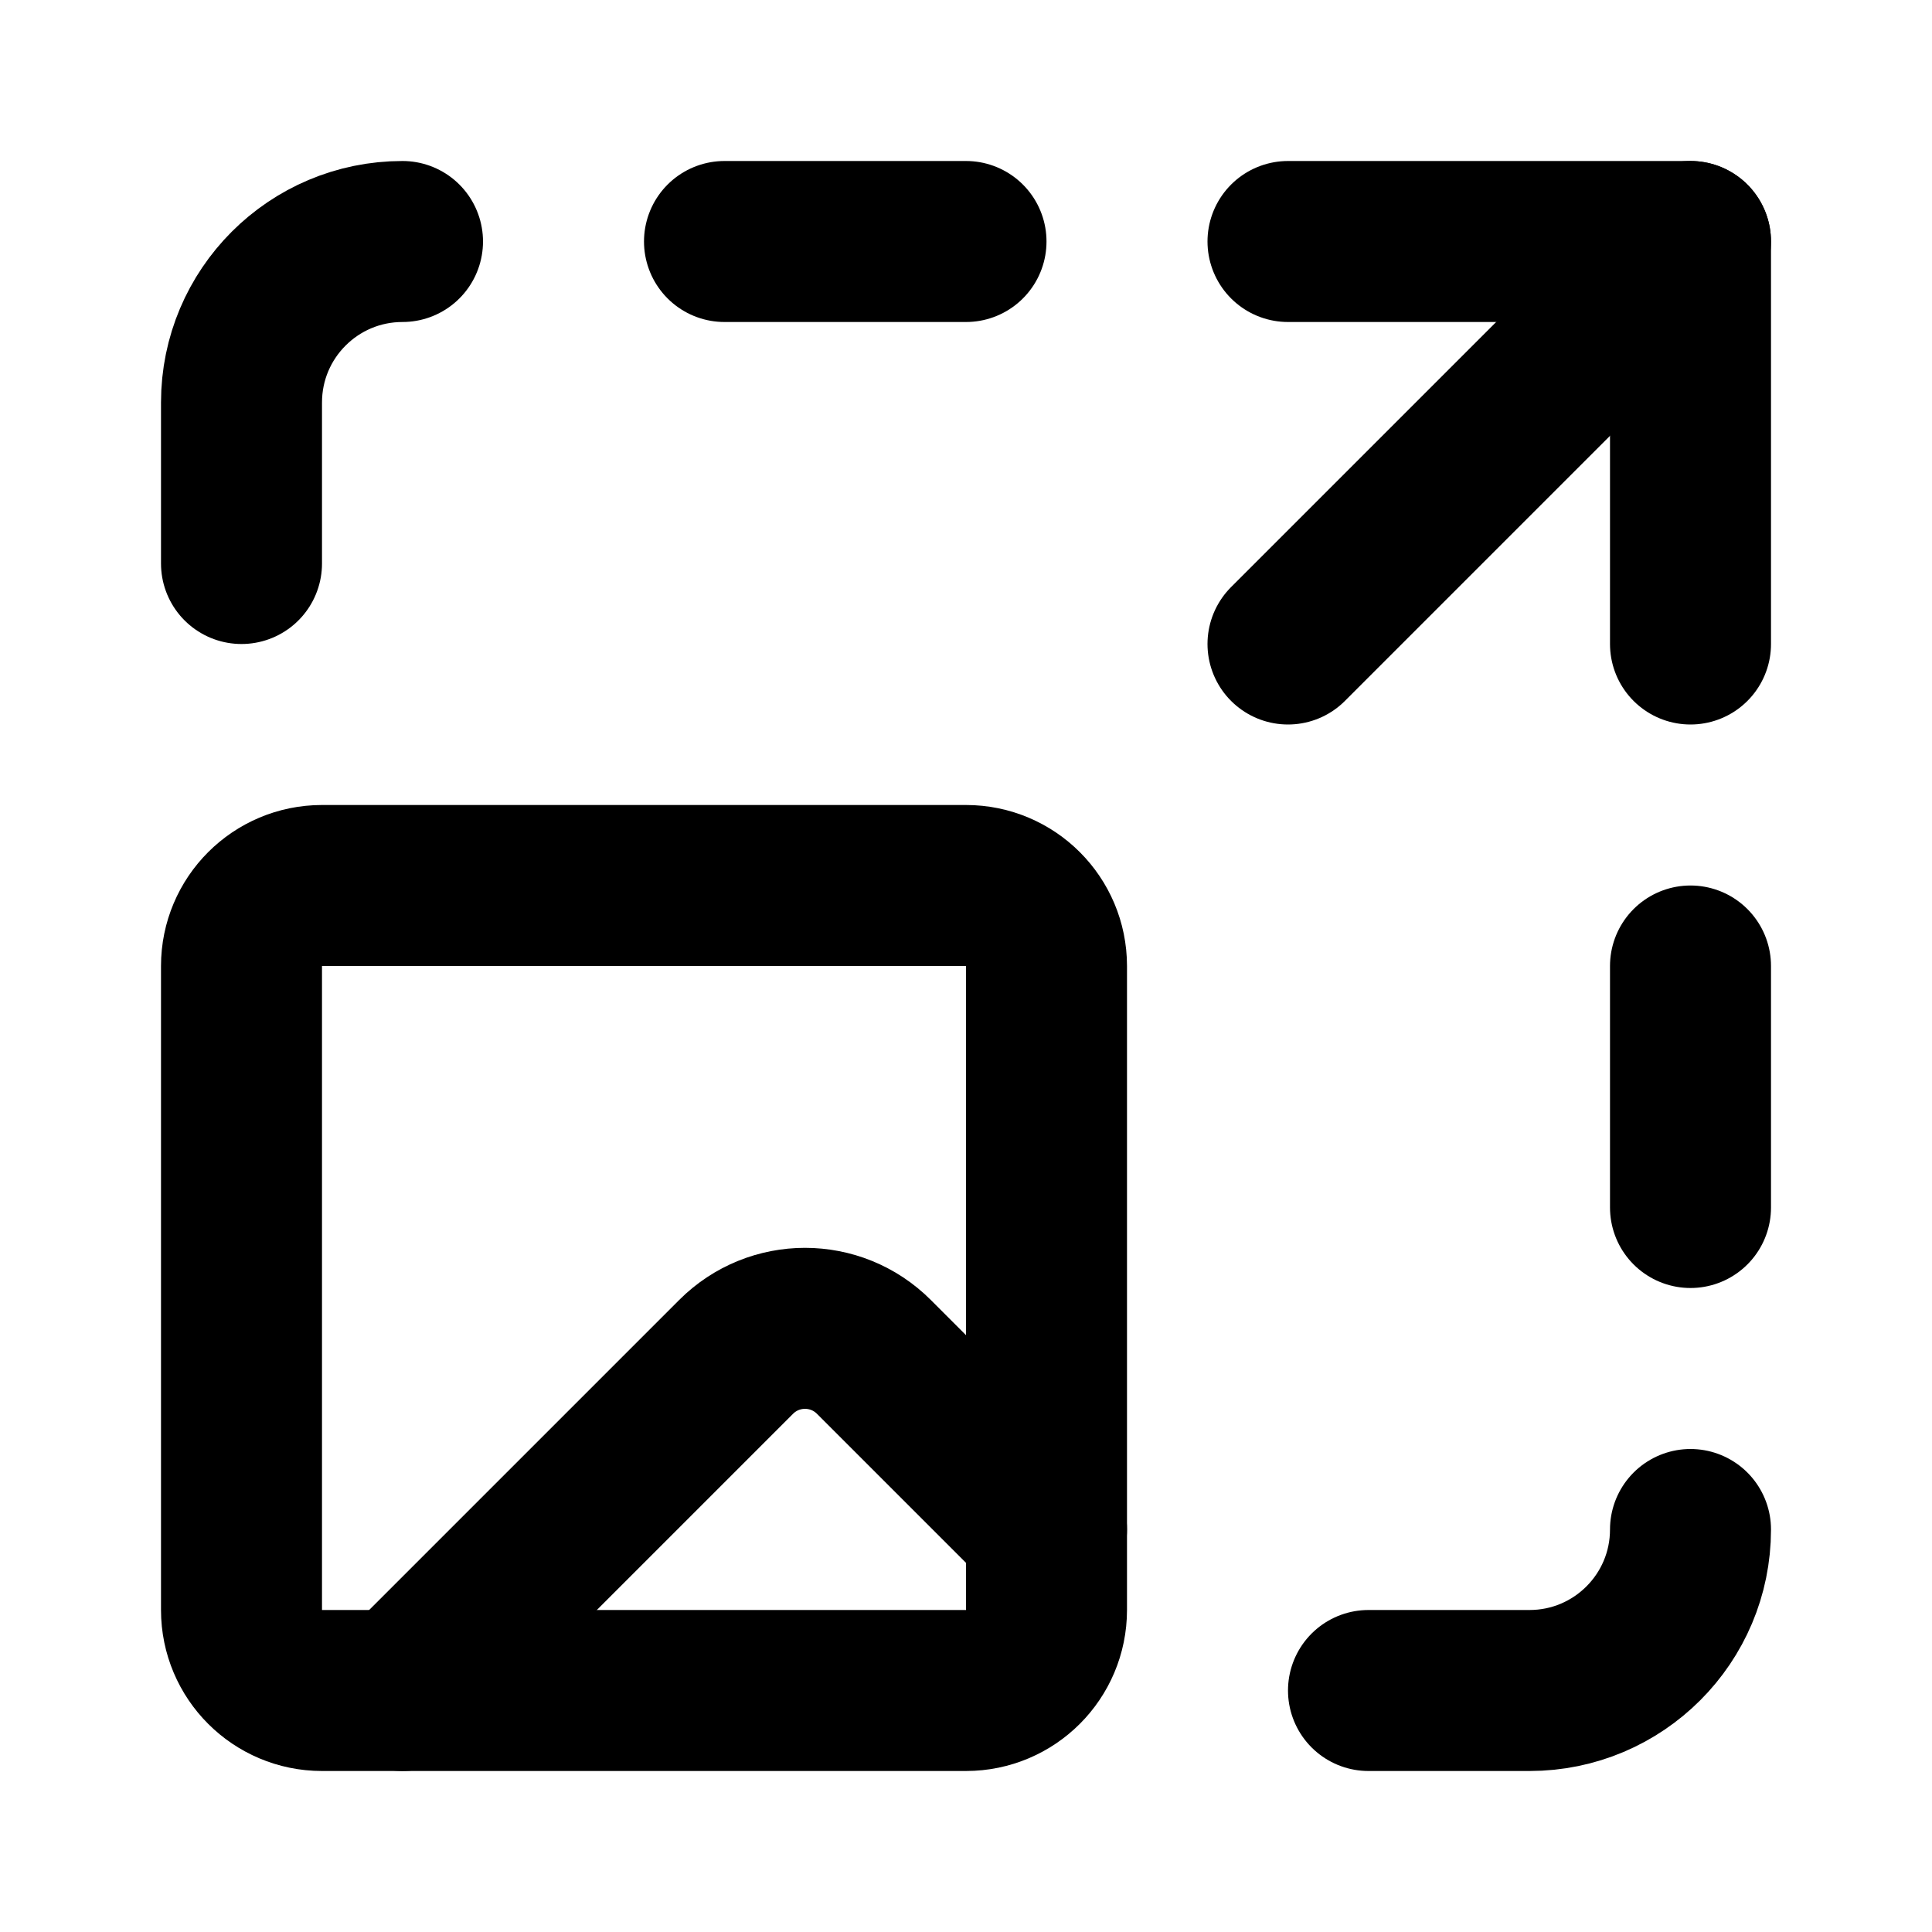
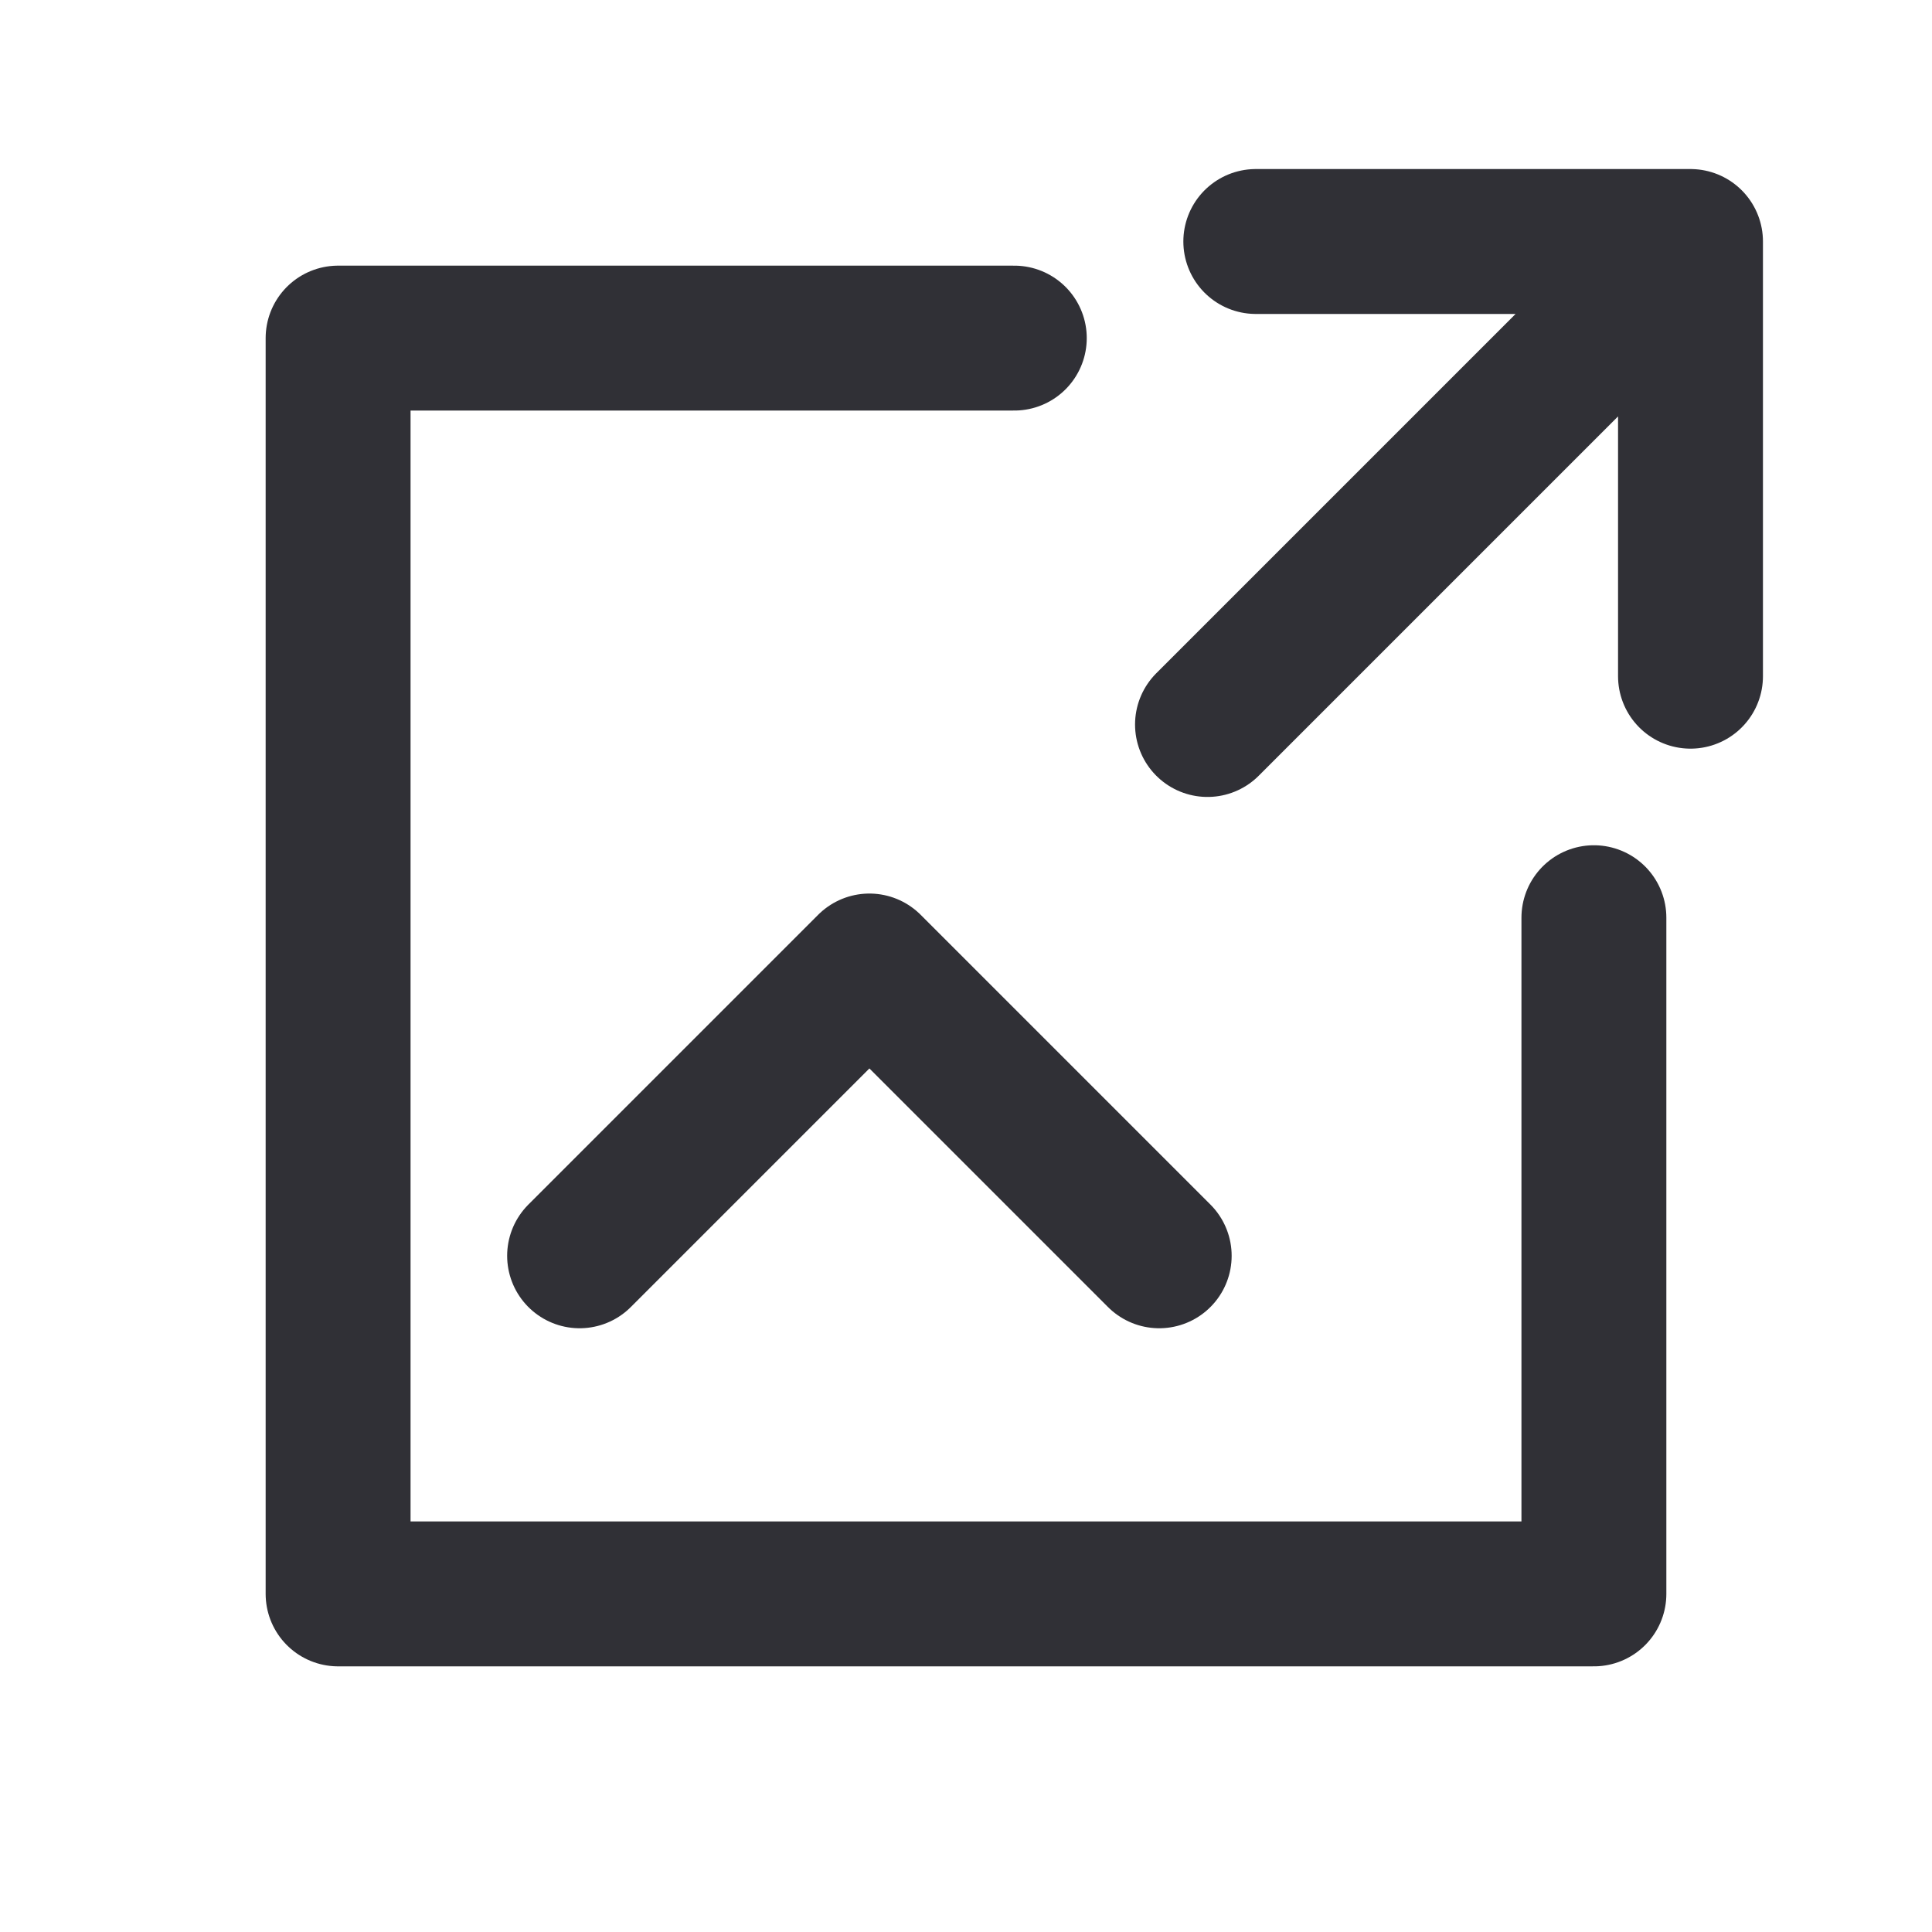
- <svg xmlns="http://www.w3.org/2000/svg" width="24" height="24" viewBox="0 0 24 24" fill="none" stroke="currentColor" stroke-width="2" stroke-linecap="round" stroke-linejoin="round" class="lucide lucide-image-upscale-icon lucide-image-upscale">
-   <path d="M16 3h5v5" />
-   <path d="M17 21h2a2 2 0 0 0 2-2" />
-   <path d="M21 12v3" />
-   <path d="m21 3-5 5" />
-   <path d="M3 7V5a2 2 0 0 1 2-2" />
-   <path d="m5 21 4.144-4.144a1.21 1.21 0 0 1 1.712 0L13 19" />
-   <path d="M9 3h3" />
-   <rect x="3" y="11" width="10" height="10" rx="1" />
+ <svg xmlns="http://www.w3.org/2000/svg" width="20" height="20" viewBox="0 0 20 20" fill="none" stroke="#303036" stroke-width="1.5" stroke-linecap="round" stroke-linejoin="round">
+   <path d="M10.5 3.5h-7v13h13v-7 M6 13l3-3 3 3 M12.5 7.5l5-5 M13 2.5h4.5V7" />
</svg>
